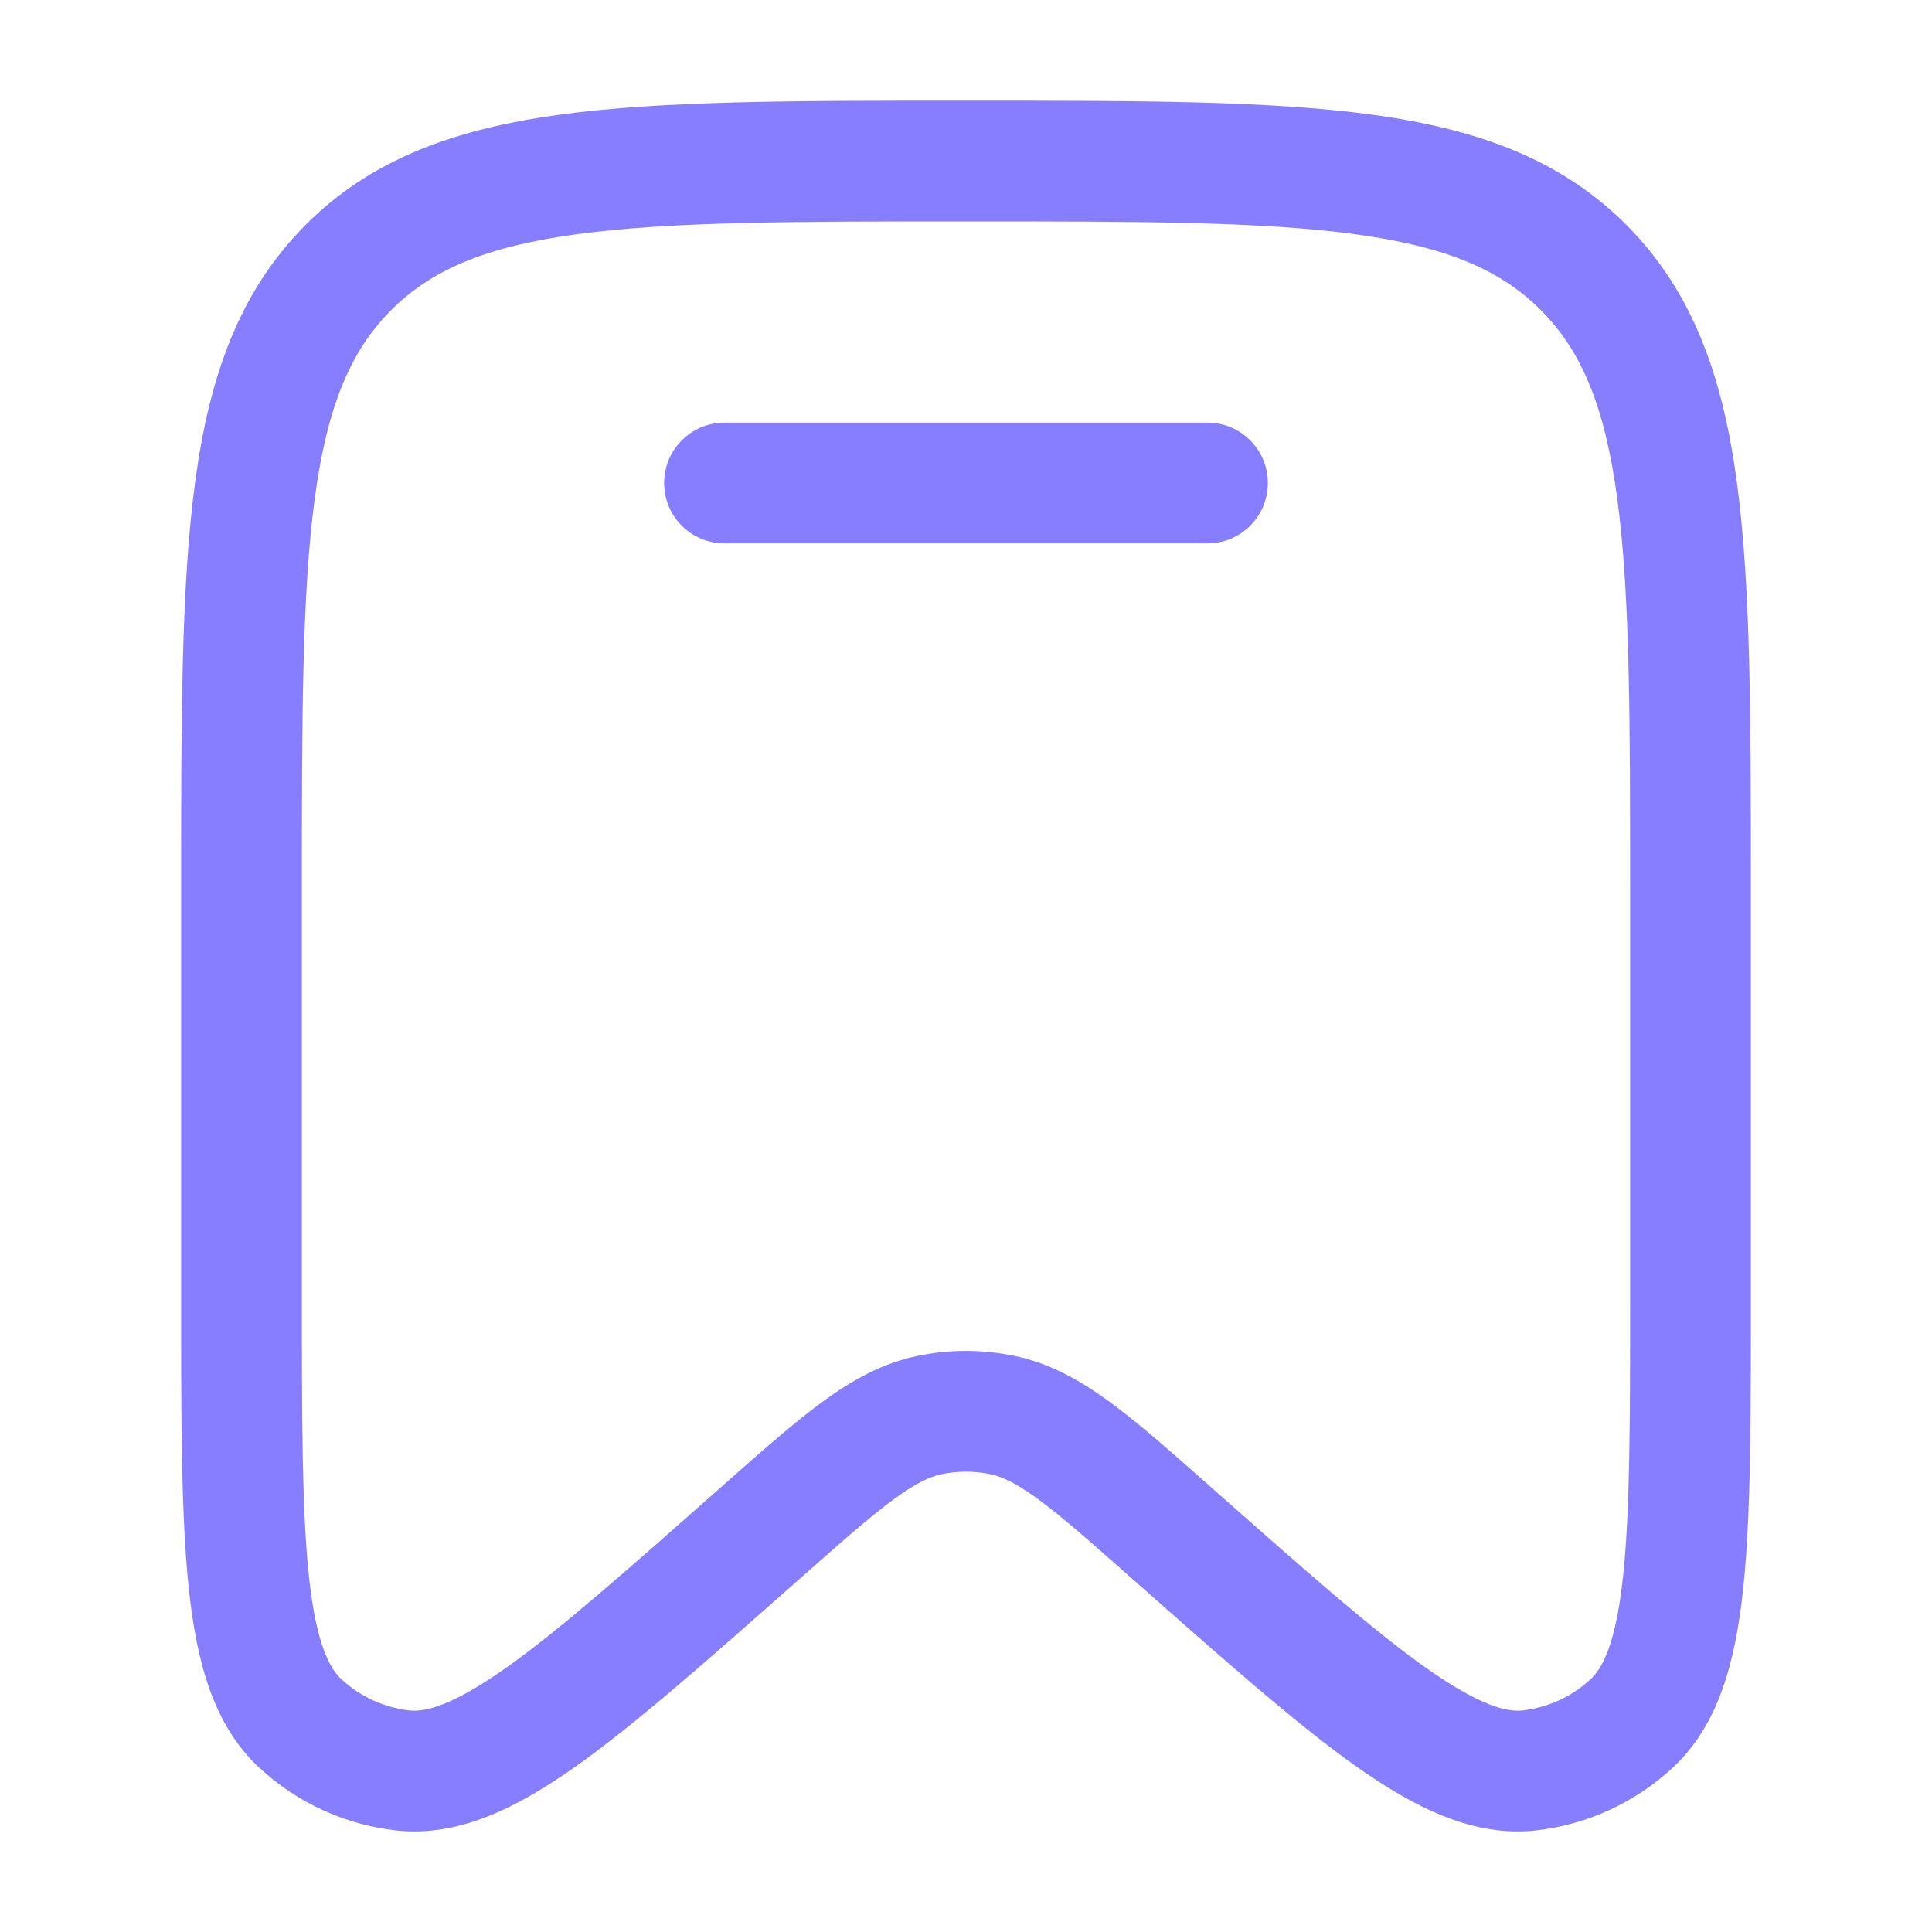
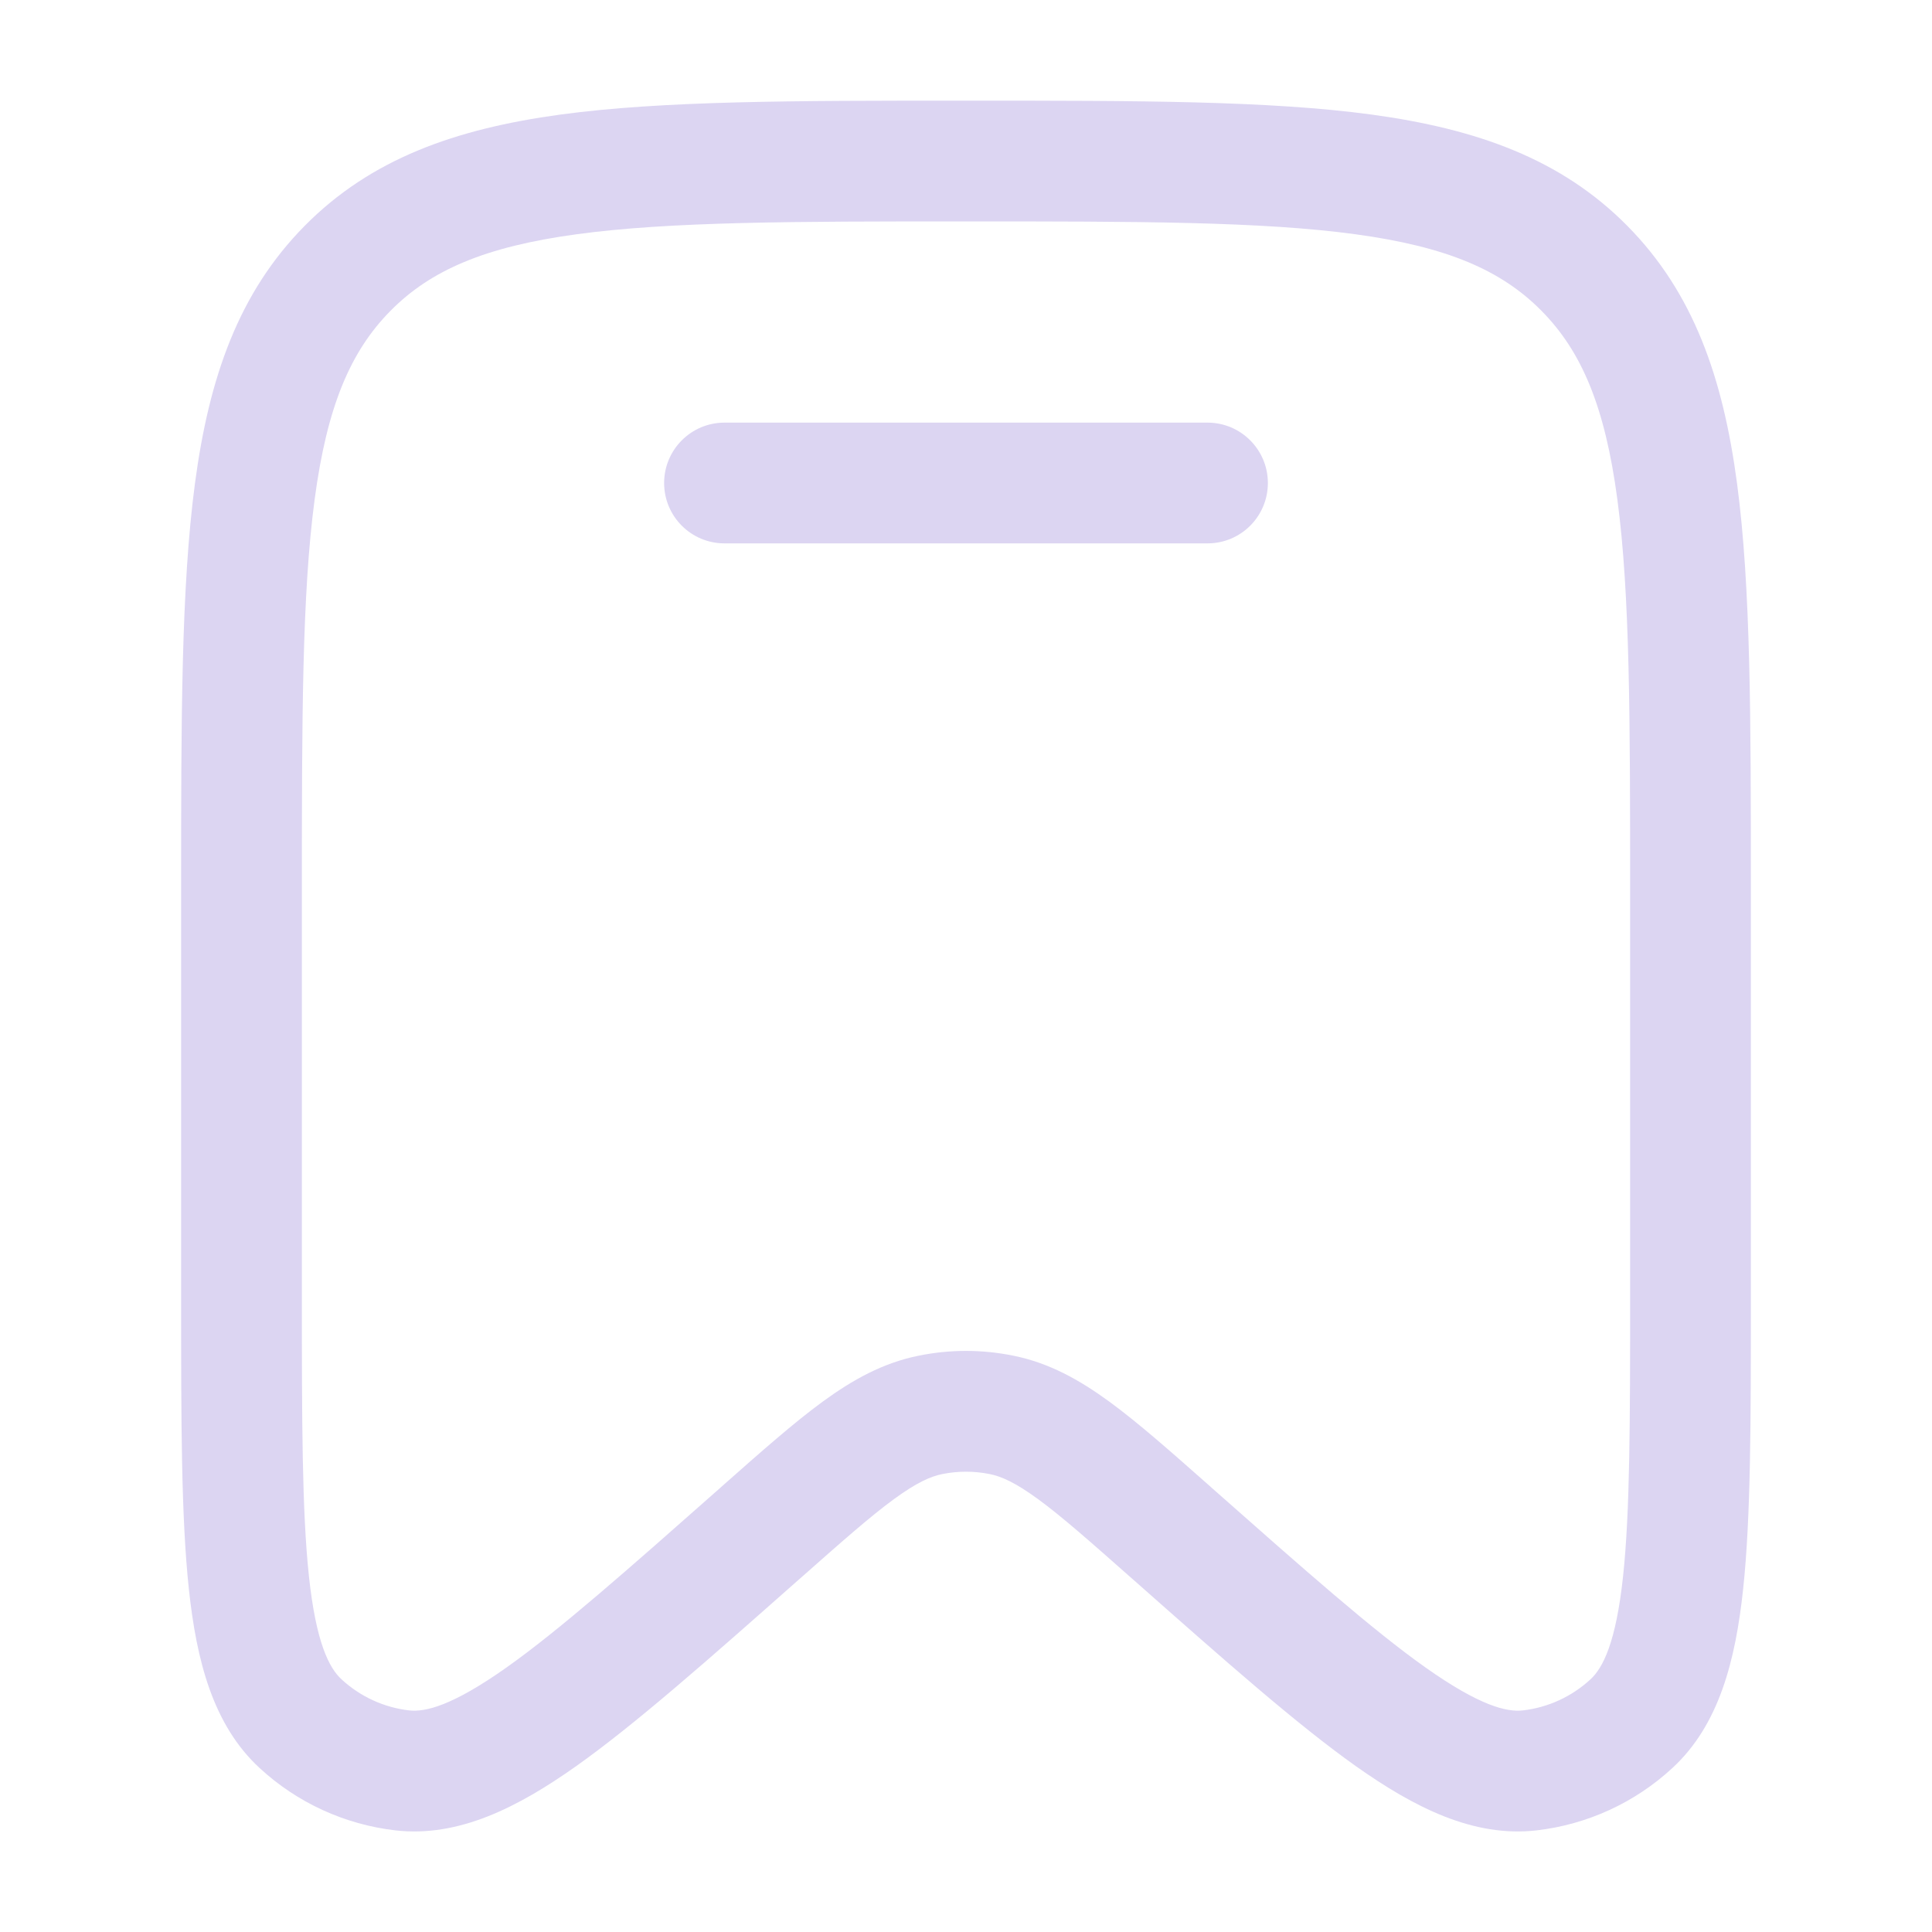
- <svg xmlns="http://www.w3.org/2000/svg" width="20" height="20" viewBox="0 0 20 20" fill="none">
-   <path d="M7.5 4.375C7.155 4.375 6.875 4.655 6.875 5C6.875 5.346 7.155 5.625 7.5 5.625H12.5C12.845 5.625 13.125 5.346 13.125 5C13.125 4.655 12.845 4.375 12.5 4.375H7.5Z" fill="#877EFF" />
-   <path fill-rule="evenodd" clip-rule="evenodd" d="M9.952 1.042C8.225 1.042 6.864 1.042 5.801 1.186C4.709 1.335 3.838 1.646 3.154 2.338C2.471 3.029 2.164 3.906 2.018 5.006C1.875 6.08 1.875 7.454 1.875 9.201V13.45C1.875 14.706 1.875 15.7 1.955 16.449C2.034 17.189 2.204 17.857 2.688 18.303C3.077 18.662 3.568 18.887 4.093 18.948C4.749 19.023 5.362 18.709 5.966 18.282C6.576 17.849 7.317 17.194 8.252 16.367L8.283 16.34C8.716 15.957 9.009 15.698 9.254 15.519C9.491 15.346 9.635 15.283 9.757 15.259C9.917 15.227 10.083 15.227 10.243 15.259C10.365 15.283 10.509 15.346 10.746 15.519C10.991 15.698 11.284 15.957 11.717 16.34L11.748 16.367C12.683 17.194 13.424 17.849 14.034 18.282C14.638 18.709 15.251 19.023 15.907 18.948C16.432 18.887 16.923 18.662 17.312 18.303C17.796 17.857 17.966 17.189 18.045 16.449C18.125 15.7 18.125 14.706 18.125 13.45V9.201C18.125 7.454 18.125 6.08 17.982 5.006C17.836 3.906 17.529 3.029 16.846 2.338C16.162 1.646 15.291 1.335 14.199 1.186C13.136 1.042 11.775 1.042 10.048 1.042H9.952ZM4.043 3.217C4.457 2.798 5.019 2.554 5.969 2.425C6.939 2.293 8.214 2.292 10 2.292C11.786 2.292 13.061 2.293 14.031 2.425C14.981 2.554 15.543 2.798 15.957 3.217C16.372 3.636 16.615 4.207 16.743 5.171C16.874 6.153 16.875 7.444 16.875 9.248V13.409C16.875 14.715 16.874 15.642 16.802 16.317C16.728 17.008 16.592 17.267 16.465 17.384C16.27 17.564 16.025 17.676 15.765 17.706C15.598 17.725 15.32 17.66 14.757 17.262C14.208 16.873 13.518 16.263 12.546 15.404L12.524 15.384C12.118 15.025 11.781 14.727 11.484 14.51C11.173 14.283 10.859 14.108 10.49 14.034C10.166 13.968 9.834 13.968 9.51 14.034C9.141 14.108 8.827 14.283 8.516 14.51C8.219 14.727 7.882 15.025 7.476 15.384L7.454 15.404C6.482 16.263 5.792 16.873 5.243 17.262C4.68 17.66 4.402 17.725 4.235 17.706C3.975 17.676 3.73 17.564 3.535 17.384C3.408 17.267 3.272 17.008 3.198 16.317C3.126 15.642 3.125 14.715 3.125 13.409V9.248C3.125 7.444 3.126 6.153 3.257 5.171C3.385 4.207 3.628 3.636 4.043 3.217Z" fill="#877EFF" />
+ <svg xmlns="http://www.w3.org/2000/svg" width="20" height="20" viewBox="0 0 20 20" fill="#DCD5F2">
+   <path d="M7.5 4.375C7.155 4.375 6.875 4.655 6.875 5C6.875 5.346 7.155 5.625 7.5 5.625H12.5C12.845 5.625 13.125 5.346 13.125 5C13.125 4.655 12.845 4.375 12.5 4.375H7.5Z" fill="#DCD5F2" />
+   <path fill-rule="evenodd" clip-rule="evenodd" d="M9.952 1.042C8.225 1.042 6.864 1.042 5.801 1.186C4.709 1.335 3.838 1.646 3.154 2.338C2.471 3.029 2.164 3.906 2.018 5.006C1.875 6.08 1.875 7.454 1.875 9.201V13.45C1.875 14.706 1.875 15.7 1.955 16.449C2.034 17.189 2.204 17.857 2.688 18.303C3.077 18.662 3.568 18.887 4.093 18.948C4.749 19.023 5.362 18.709 5.966 18.282C6.576 17.849 7.317 17.194 8.252 16.367L8.283 16.34C8.716 15.957 9.009 15.698 9.254 15.519C9.491 15.346 9.635 15.283 9.757 15.259C9.917 15.227 10.083 15.227 10.243 15.259C10.365 15.283 10.509 15.346 10.746 15.519C10.991 15.698 11.284 15.957 11.717 16.34L11.748 16.367C12.683 17.194 13.424 17.849 14.034 18.282C14.638 18.709 15.251 19.023 15.907 18.948C16.432 18.887 16.923 18.662 17.312 18.303C17.796 17.857 17.966 17.189 18.045 16.449C18.125 15.7 18.125 14.706 18.125 13.45V9.201C18.125 7.454 18.125 6.08 17.982 5.006C17.836 3.906 17.529 3.029 16.846 2.338C16.162 1.646 15.291 1.335 14.199 1.186C13.136 1.042 11.775 1.042 10.048 1.042H9.952ZM4.043 3.217C4.457 2.798 5.019 2.554 5.969 2.425C6.939 2.293 8.214 2.292 10 2.292C11.786 2.292 13.061 2.293 14.031 2.425C14.981 2.554 15.543 2.798 15.957 3.217C16.372 3.636 16.615 4.207 16.743 5.171C16.874 6.153 16.875 7.444 16.875 9.248V13.409C16.875 14.715 16.874 15.642 16.802 16.317C16.728 17.008 16.592 17.267 16.465 17.384C16.27 17.564 16.025 17.676 15.765 17.706C15.598 17.725 15.32 17.66 14.757 17.262C14.208 16.873 13.518 16.263 12.546 15.404L12.524 15.384C12.118 15.025 11.781 14.727 11.484 14.51C11.173 14.283 10.859 14.108 10.49 14.034C10.166 13.968 9.834 13.968 9.51 14.034C9.141 14.108 8.827 14.283 8.516 14.51C8.219 14.727 7.882 15.025 7.476 15.384L7.454 15.404C6.482 16.263 5.792 16.873 5.243 17.262C4.68 17.66 4.402 17.725 4.235 17.706C3.975 17.676 3.73 17.564 3.535 17.384C3.408 17.267 3.272 17.008 3.198 16.317C3.126 15.642 3.125 14.715 3.125 13.409V9.248C3.125 7.444 3.126 6.153 3.257 5.171C3.385 4.207 3.628 3.636 4.043 3.217Z" fill="#DCD5F2" />
</svg>
